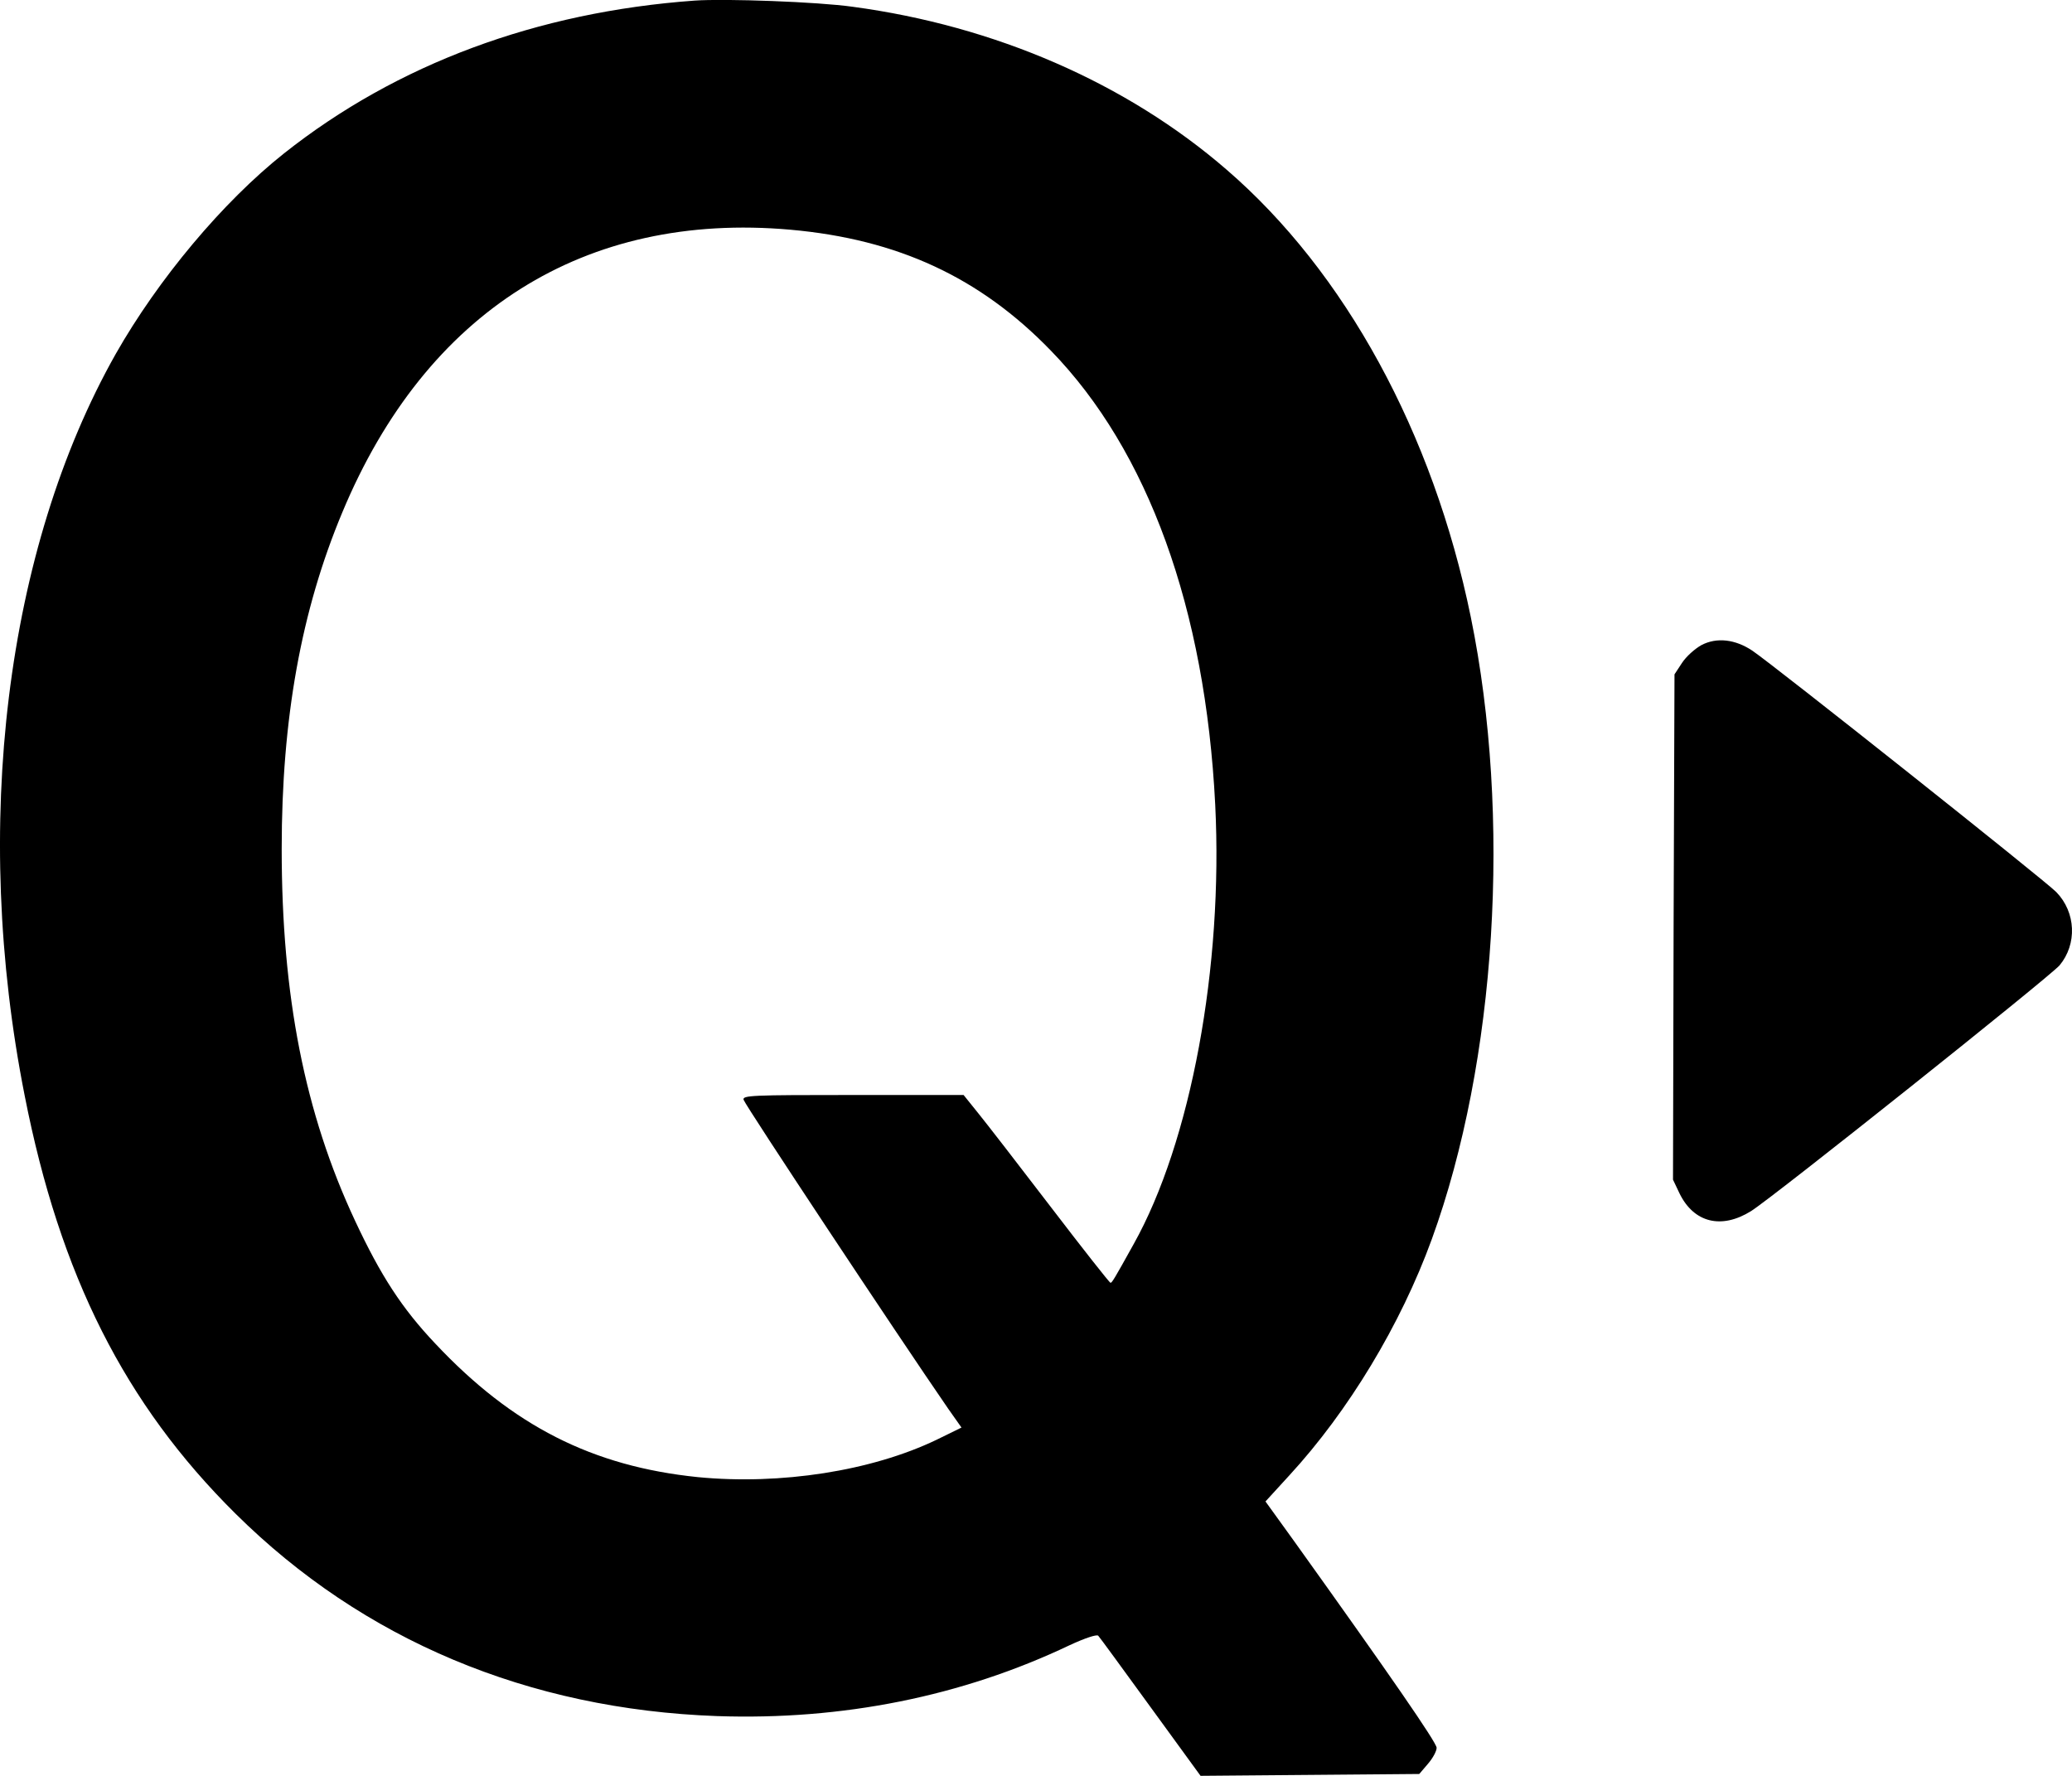
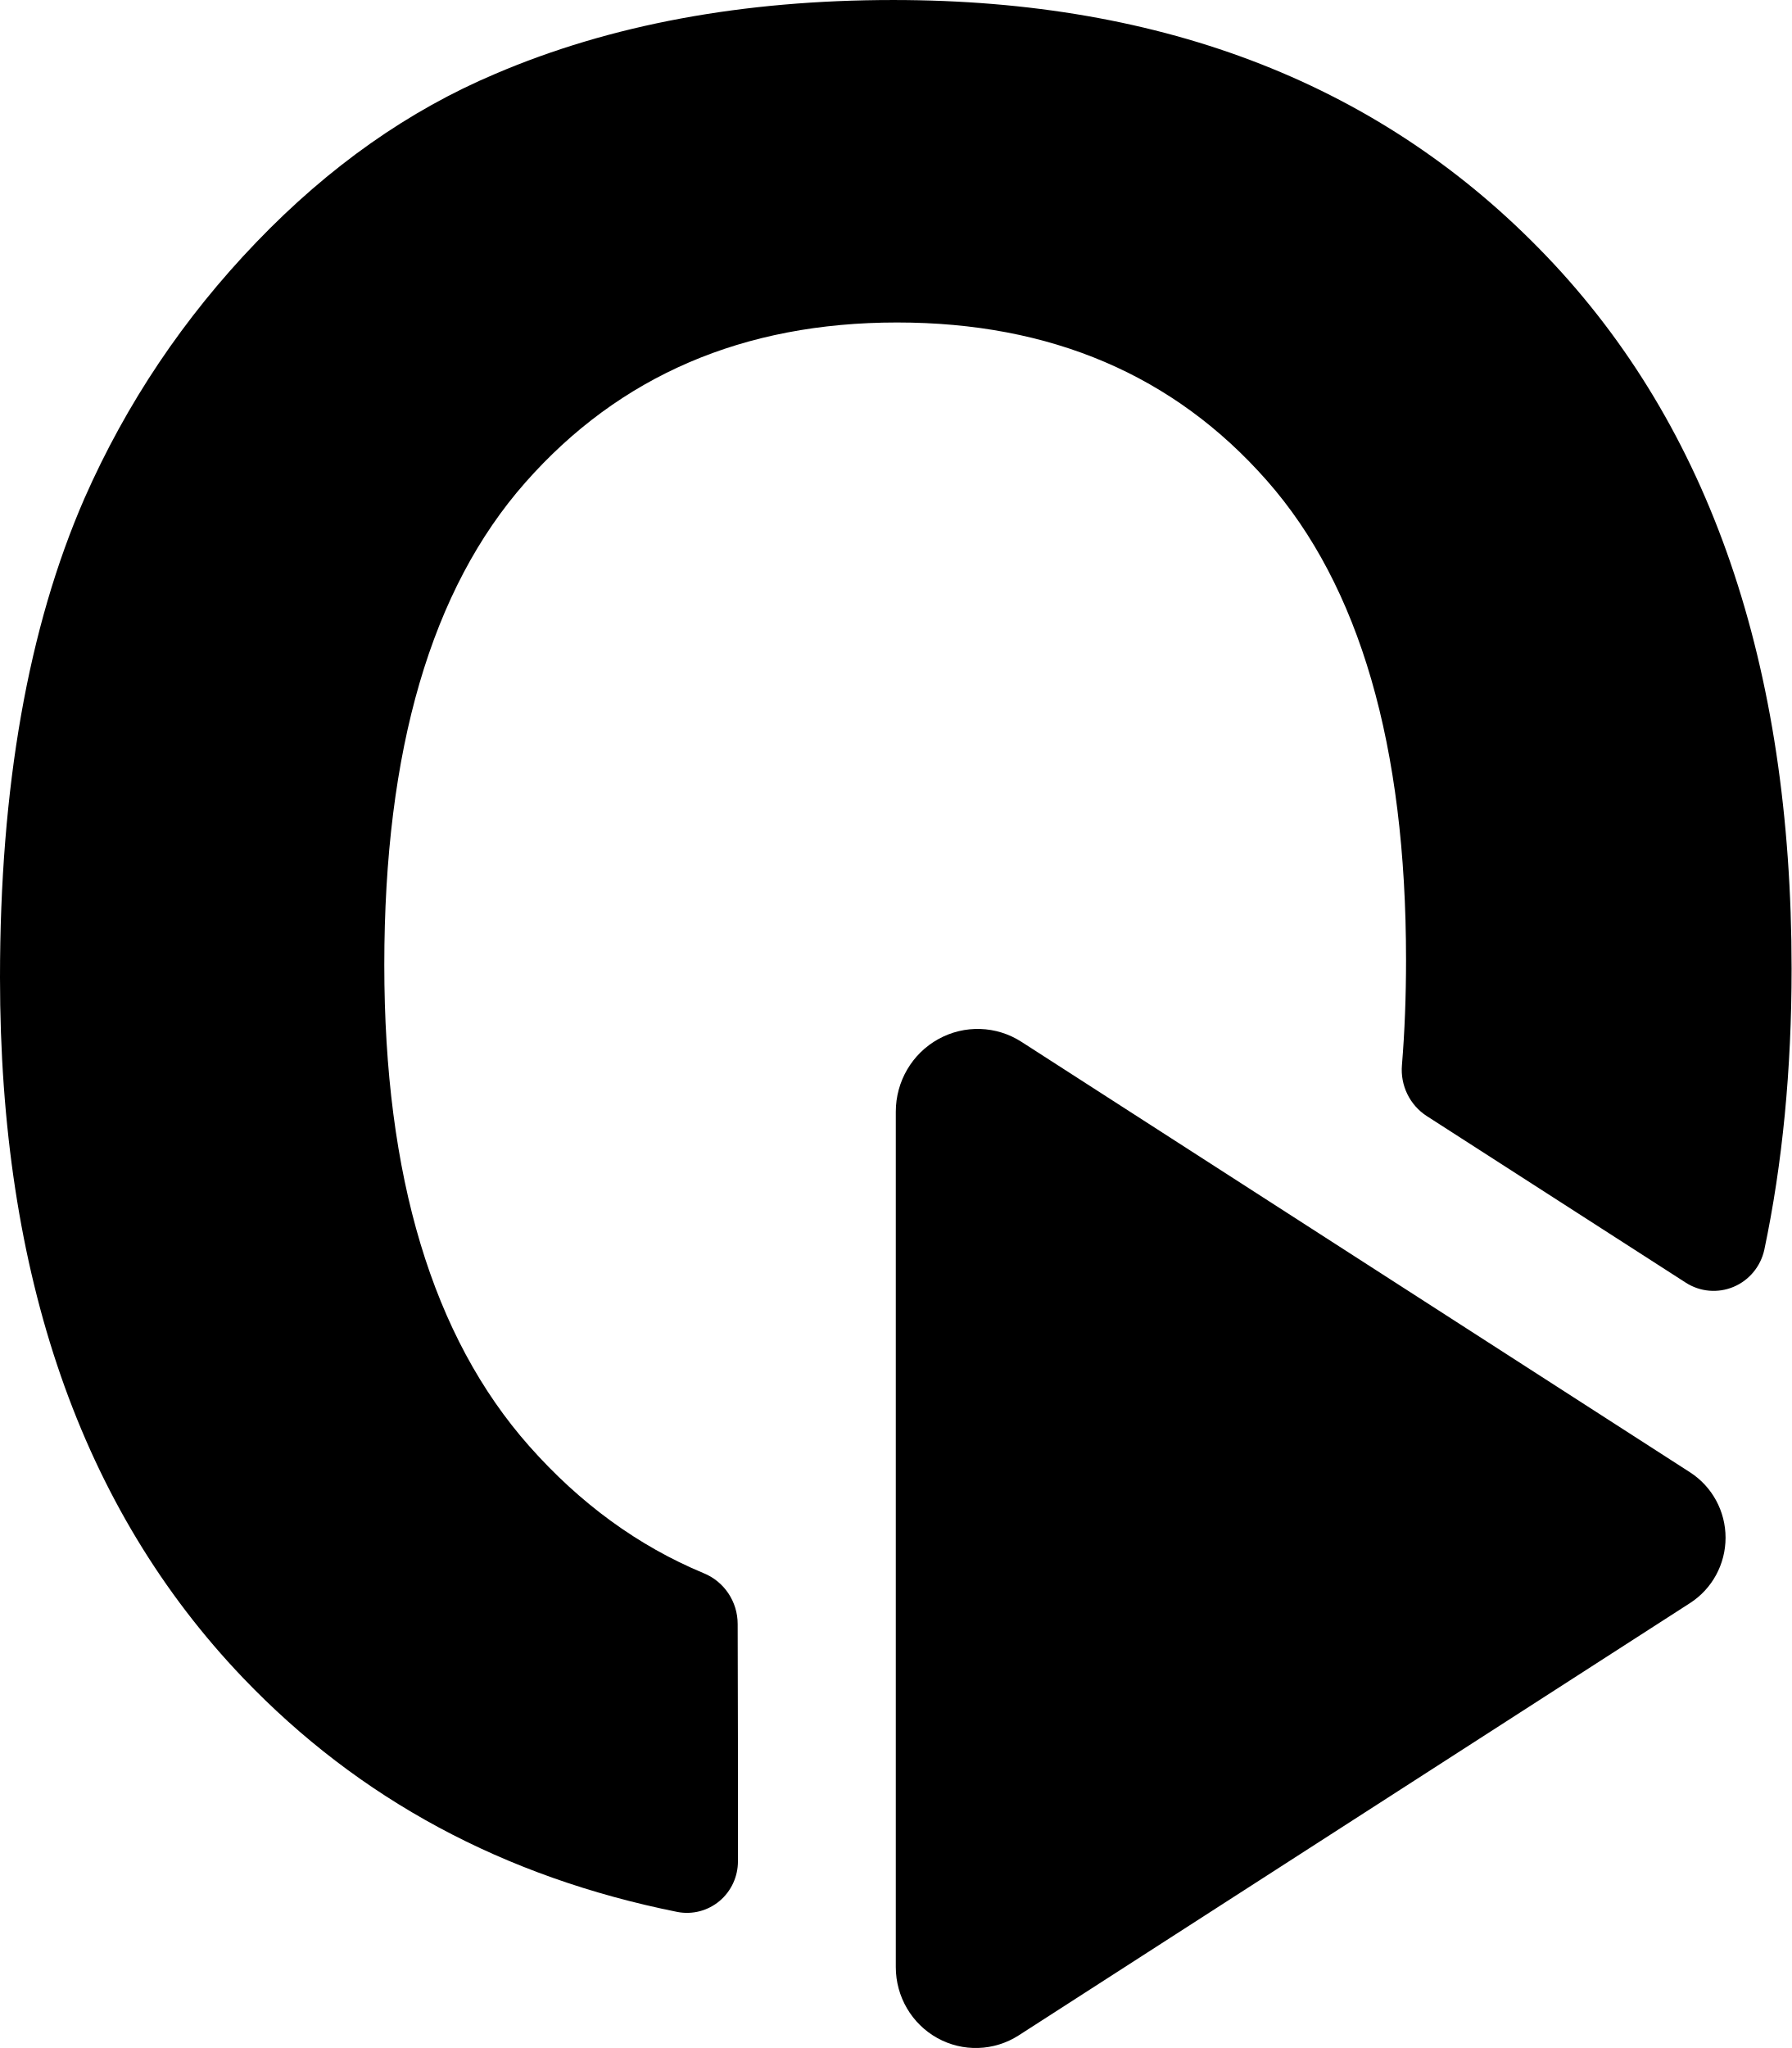
- <svg xmlns="http://www.w3.org/2000/svg" version="1.0" width="700pt" height="800" viewBox="0 0 700 600">
-   <path d="M591.99 219.827c7.278 4.889 98.96 77.716 102.7 81.565 6.672 6.867 7.076 17.583 1.112 24.762-3.437 3.953-96.736 78.34-104.217 83.022-10.007 6.242-19.306 3.953-24.158-5.93l-2.224-4.682.202-85.415.303-85.311 2.527-3.85c1.415-2.185 4.347-4.786 6.571-6.034 5.155-2.705 11.422-1.977 17.184 1.873zM288.033 2.283c48.116 6.451 92.592 25.802 126.354 55.036 40.029 34.541 69.747 88.953 82.484 151.063 13.848 67.521 8.693 150.231-13.141 210.261-10.513 28.923-28.202 58.158-48.116 79.798l-8.086 8.843 9.906 13.733c32.245 45.048 47.913 67.729 47.913 69.497 0 1.145-1.314 3.537-2.931 5.41l-2.932 3.433-36.996.313-36.895.312-16.881-23.201c-9.3-12.797-17.184-23.616-17.69-24.137-.505-.52-4.548.833-9.704 3.226-36.288 17.27-76.722 25.385-119.075 23.928-63.784-2.289-119.582-25.697-162.643-68.353-37.401-37.037-59.336-80.525-71.263-141.283-17.993-90.93-6.47-184.564 30.729-250.524C53.42 94.357 75.253 68.243 95.975 51.805 134.084 21.634 181.391 4.052 234.661.202c10.311-.728 41.647.417 53.372 2.081zM115.687 173.01c-13.95 33.292-20.52 69.809-20.52 113.817 0 49.626 7.783 89.265 24.765 125.574 8.693 18.623 15.87 29.651 27.09 41.511 26.08 27.778 53.069 41.511 88.751 45.153 28 2.705 58.628-2.081 80.563-12.589l8.491-4.161-4.548-6.451c-17.488-25.385-68.13-101.853-69.04-104.246-.607-1.56 2.83-1.664 36.895-1.664h37.401l4.852 6.034c2.628 3.225 13.747 17.582 24.563 31.731 10.816 14.15 19.913 25.698 20.217 25.698.505 0 1.314-1.353 7.783-13.005 19.408-34.645 30.325-93.842 27.596-148.566-3.336-66.168-22.643-119.54-55.495-153.352-23.956-24.761-51.754-37.662-88.043-40.887-69.444-6.139-123.018 27.57-151.321 95.403z" style="stroke-width:.103" />
+ <svg xmlns="http://www.w3.org/2000/svg" width="100%" height="100%" viewBox="0 0 14 16" version="1.1" xml:space="preserve" style="fill-rule:evenodd;clip-rule:evenodd;stroke-linejoin:round;stroke-miterlimit:2;">
+   <g transform="matrix(1,0,0,1,-170,-130)">
+     <g transform="matrix(0.543141,0,0,0.239774,-7.51695,78.3103)">
+       <path d="M337.451,276.223C337.451,276.723 337.354,277.198 337.186,277.517C337.017,277.836 336.796,277.967 336.581,277.874C334.084,276.74 332.001,274.202 330.332,270.25C328,264.727 326.834,257.12 326.834,247.43C326.834,241.228 327.239,236.023 328.049,231.815C328.653,228.714 329.477,225.931 330.523,223.467C331.568,221.003 332.713,219.176 333.958,217.985C335.613,216.38 337.523,215.577 339.686,215.577C343.601,215.577 346.734,218.359 349.084,223.924C351.435,229.489 352.61,237.227 352.61,247.139C352.61,250.435 352.479,253.49 352.217,256.304C352.163,256.847 351.998,257.296 351.773,257.508C351.548,257.72 351.293,257.669 351.088,257.37C349.994,255.779 348.168,253.117 347.362,251.942C347.117,251.584 346.979,250.944 347.004,250.281C347.044,249.187 347.063,248.043 347.063,246.848C347.063,239.871 346.396,234.666 345.06,231.233C343.725,227.8 341.952,226.084 339.74,226.084C337.529,226.084 335.746,227.821 334.393,231.296C333.039,234.77 332.363,240.01 332.363,247.014C332.363,253.908 333.057,259.134 334.447,262.692C335.179,264.566 336.015,265.946 336.955,266.833C337.252,267.103 337.447,267.761 337.447,268.492C337.451,270.378 337.451,273.978 337.451,276.223ZM351.149,263.549C351.467,264.013 351.66,264.816 351.66,265.679C351.66,266.542 351.467,267.346 351.149,267.809L341.491,281.894C341.136,282.411 340.687,282.444 340.319,281.981C339.951,281.518 339.722,280.632 339.722,279.67L339.722,251.799C339.722,250.814 339.956,249.908 340.333,249.435C340.71,248.961 341.169,248.995 341.531,249.524L351.149,263.549Z" />
+     </g>
+   </g>
</svg>
